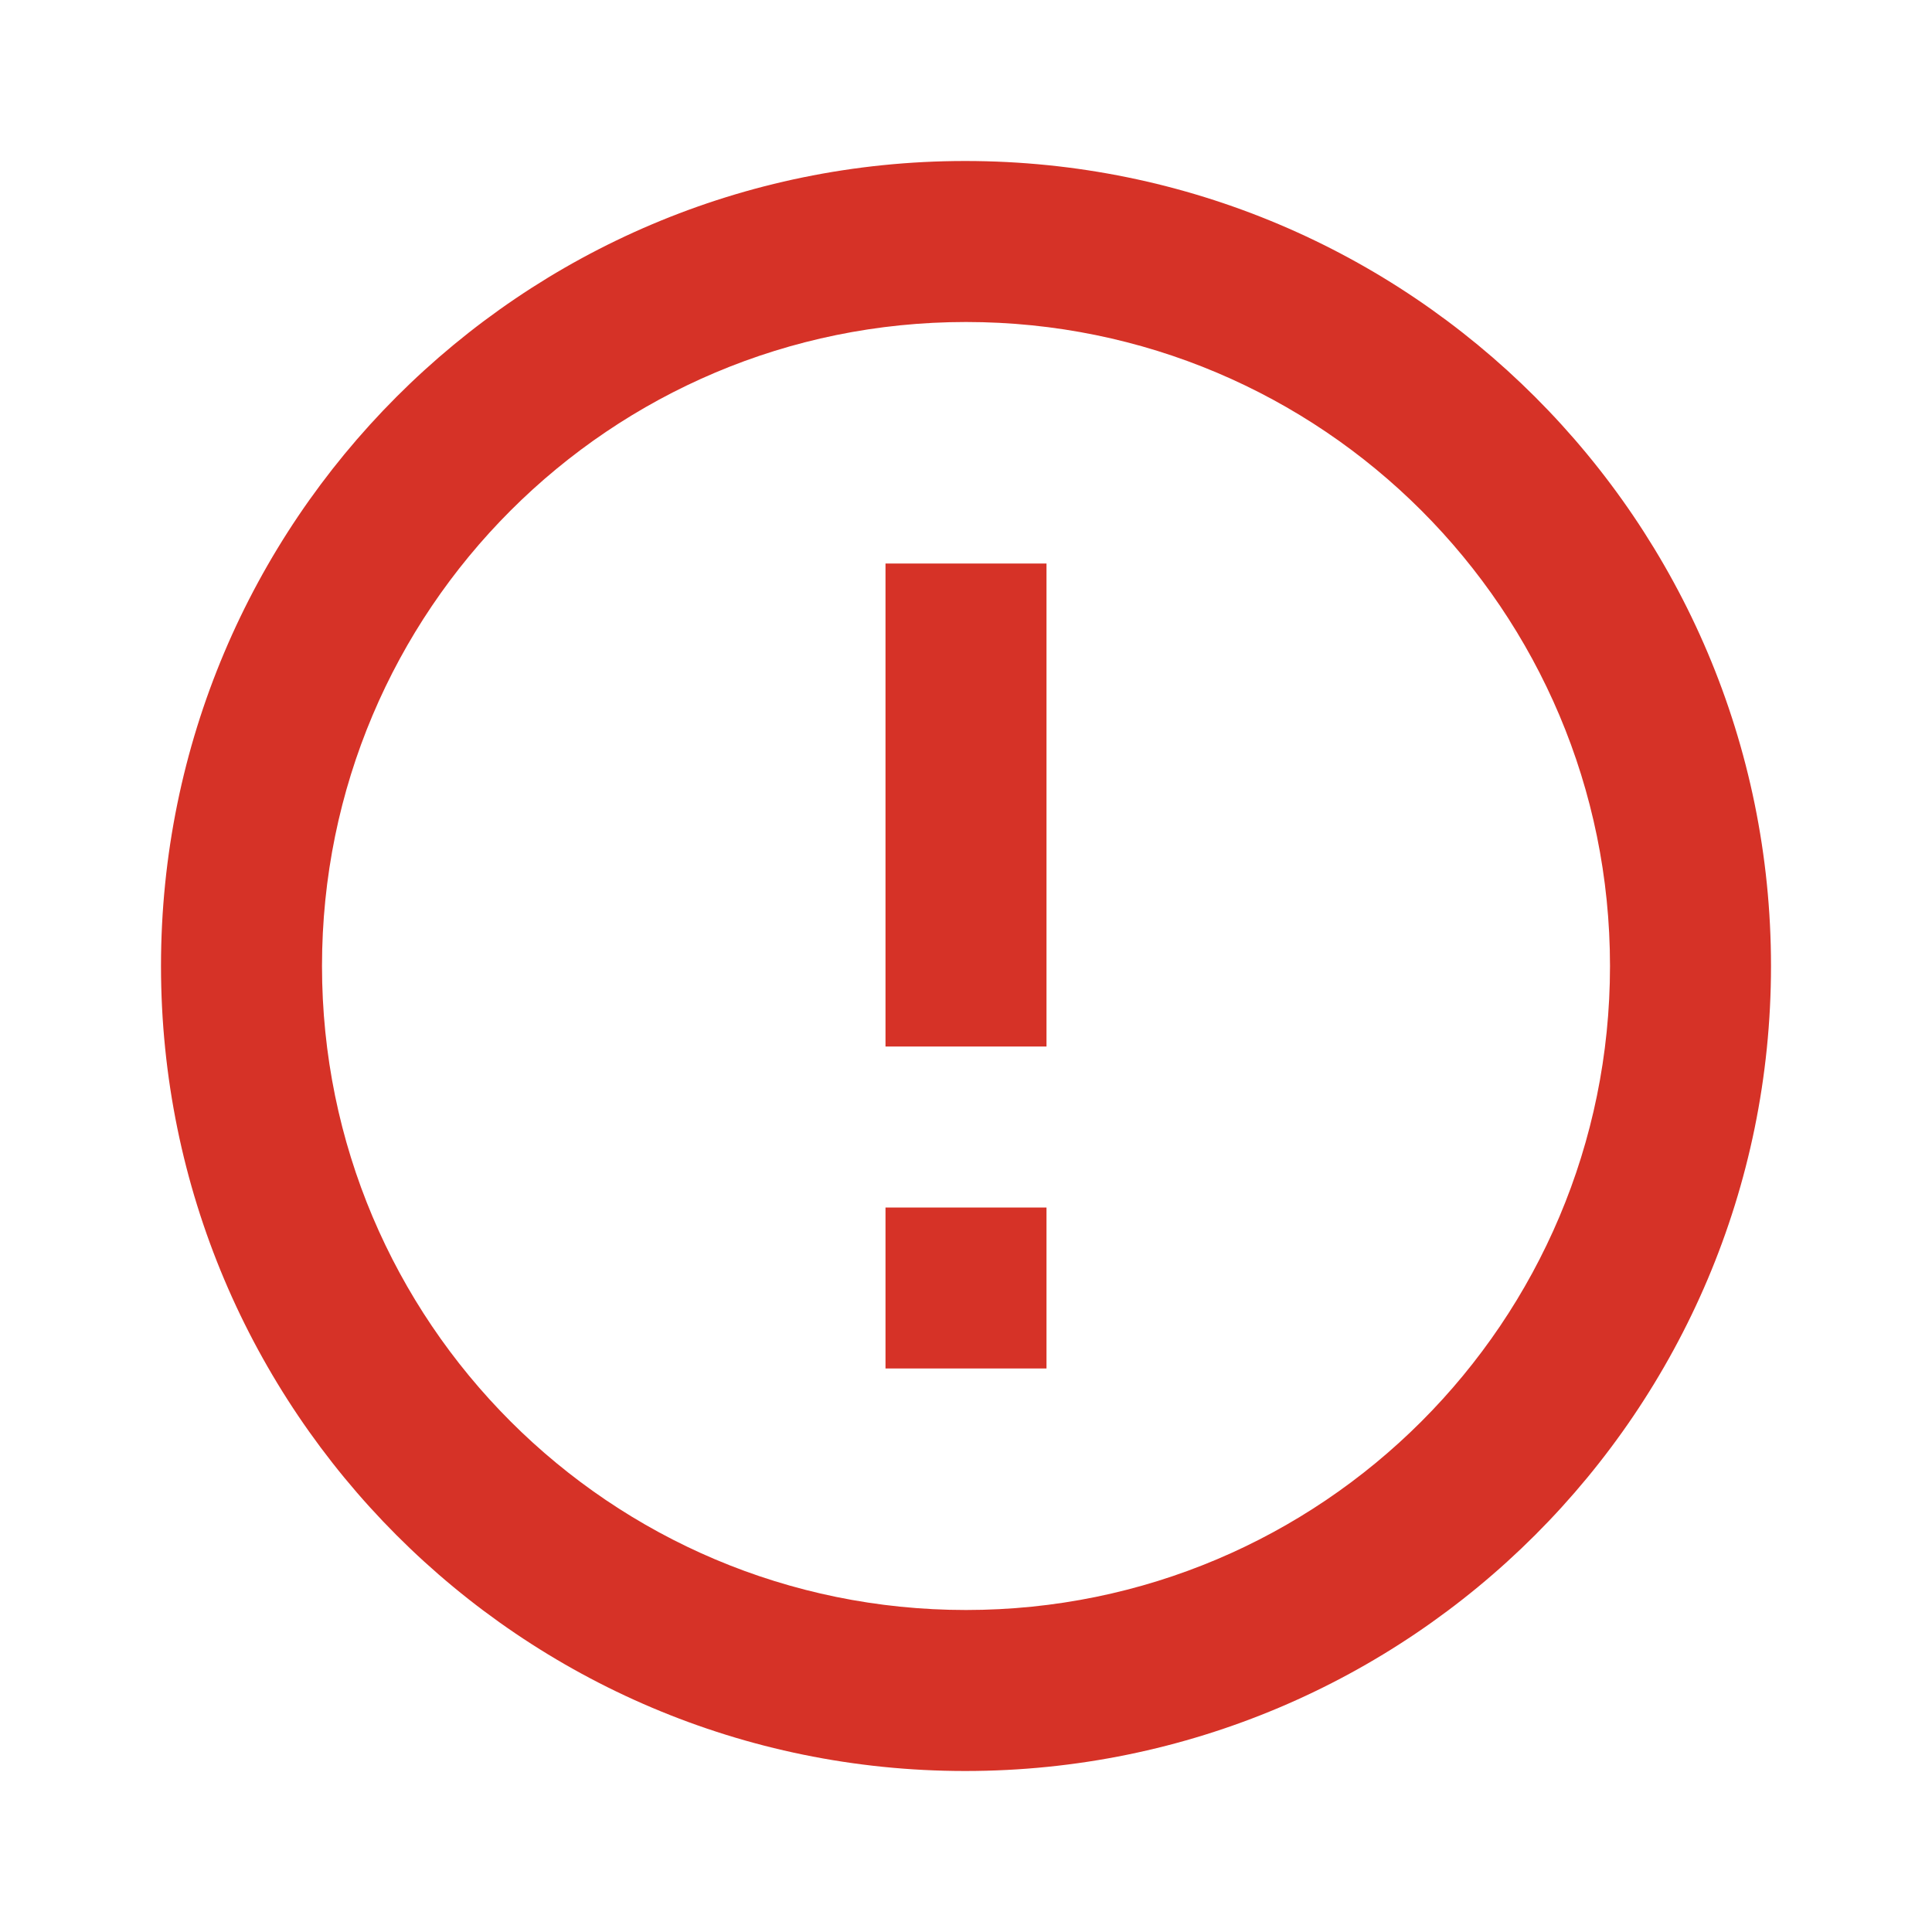
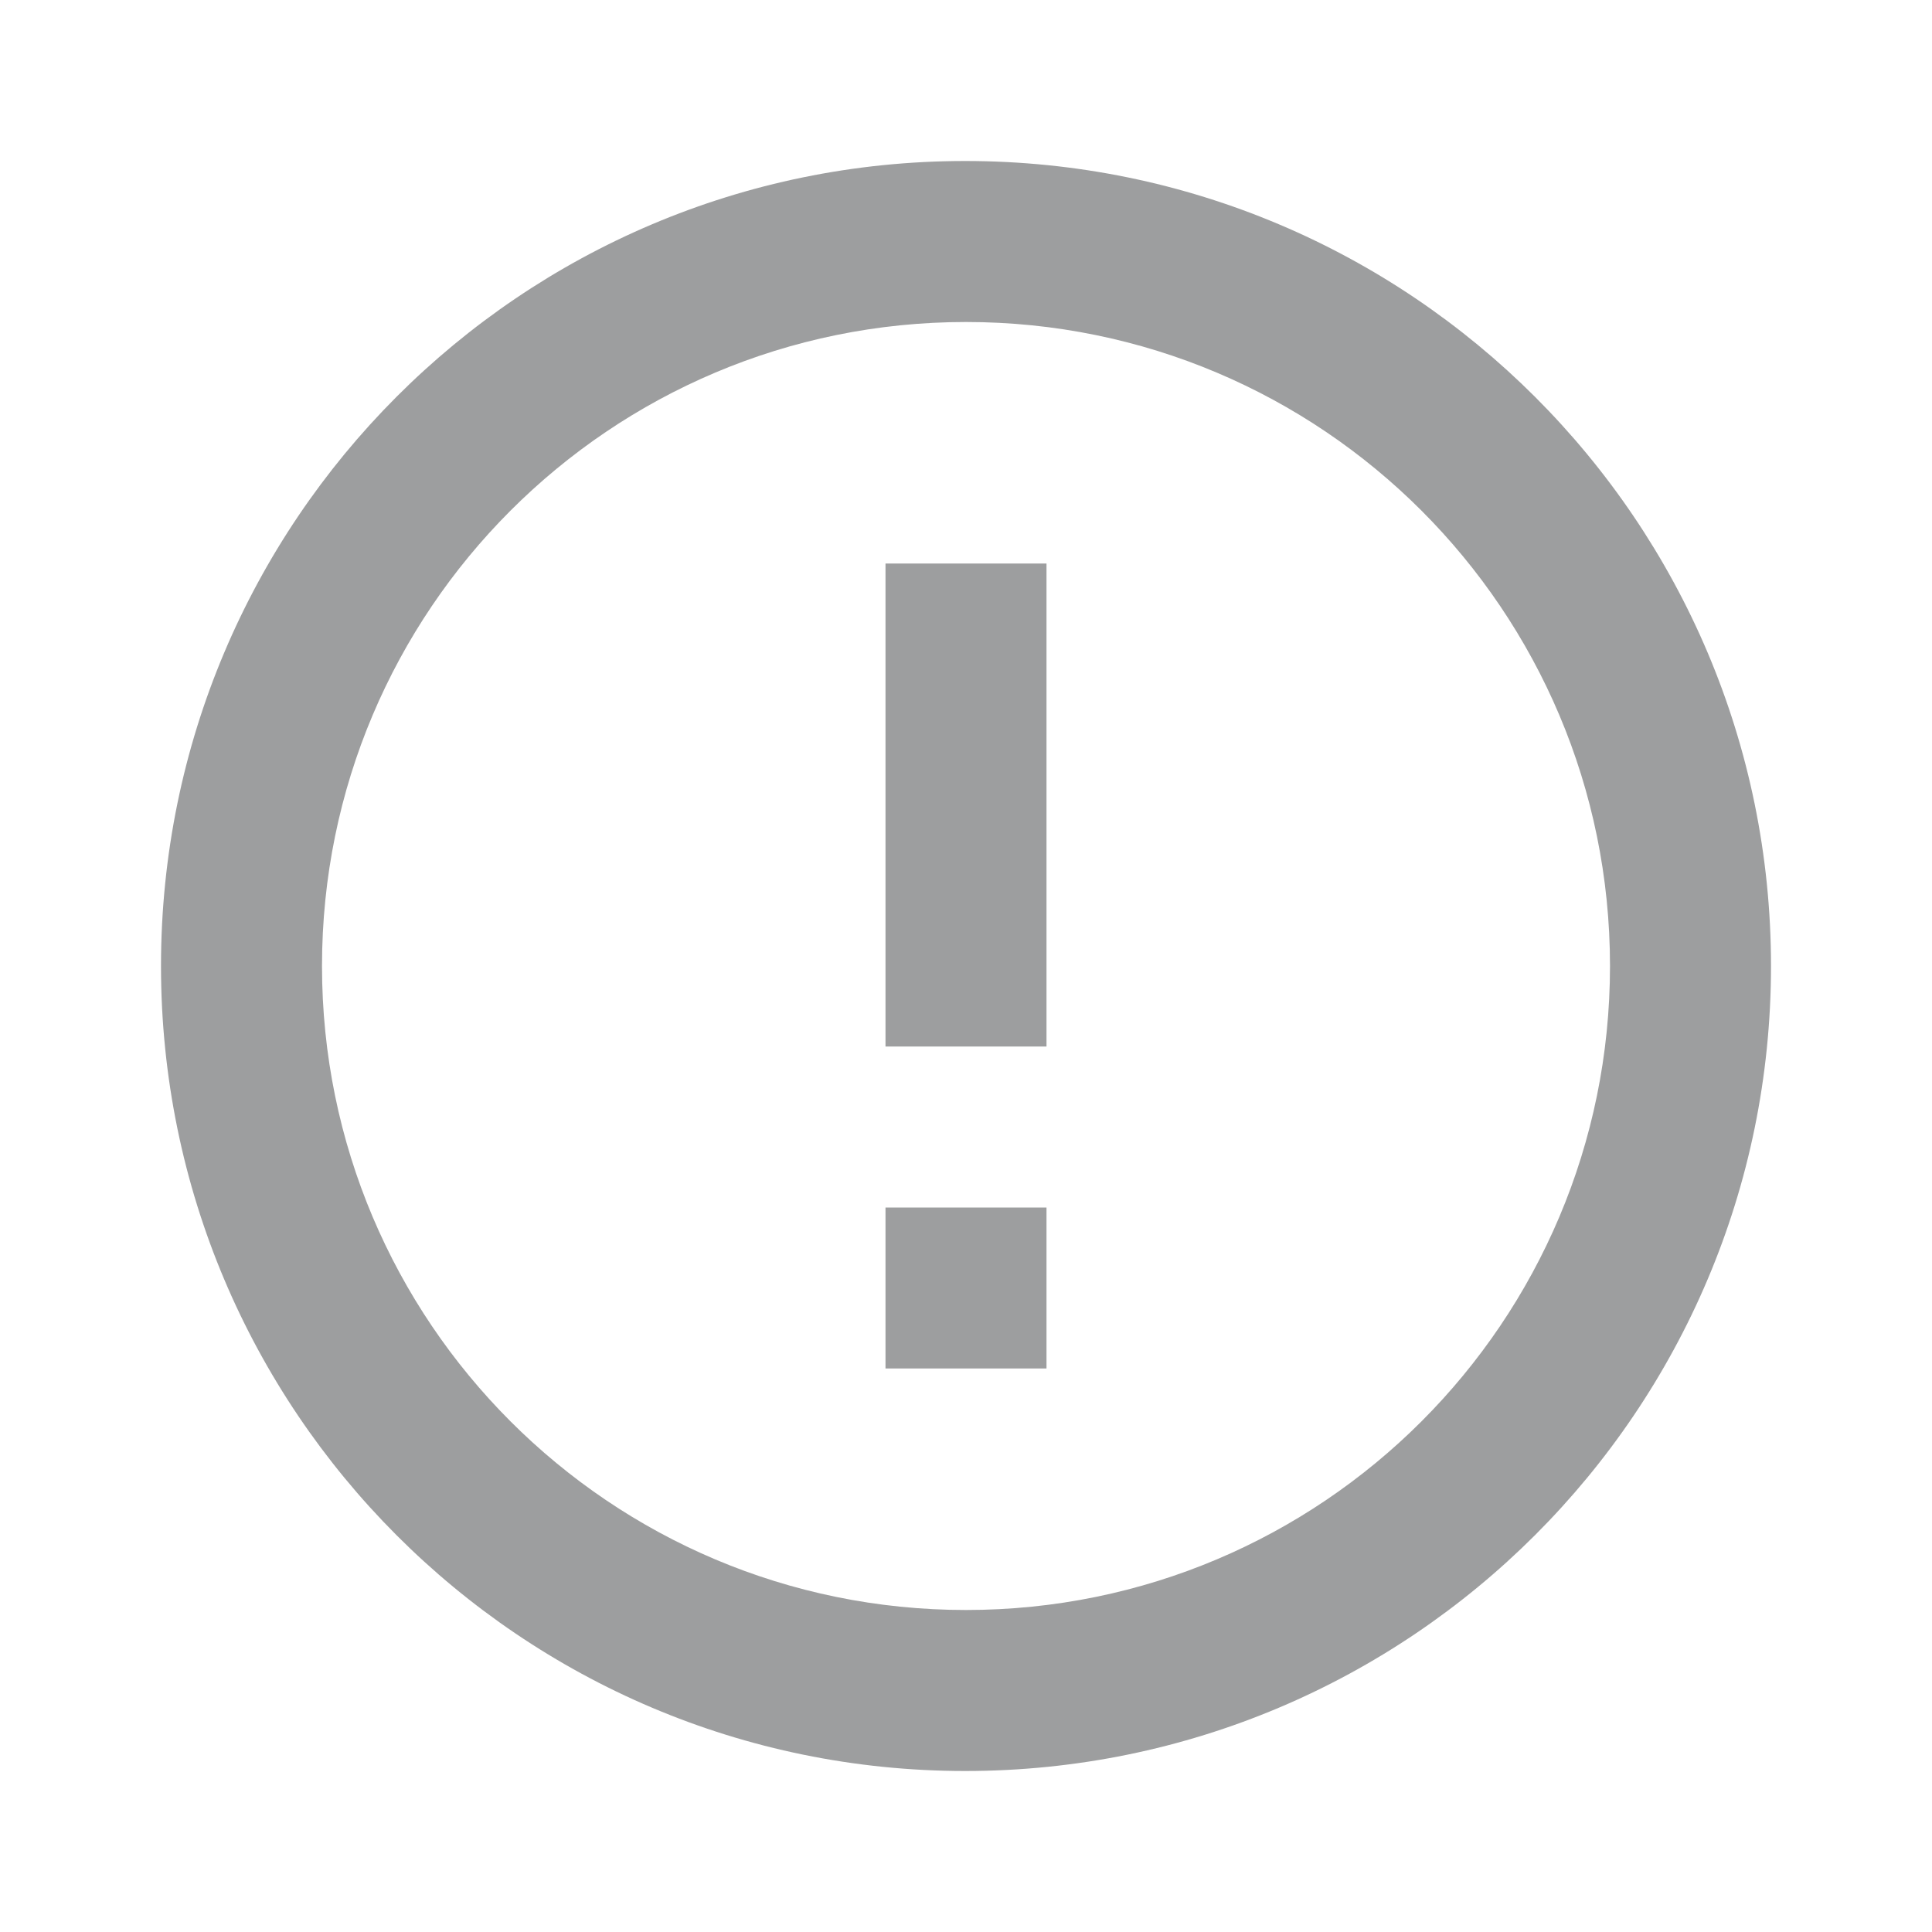
- <svg xmlns="http://www.w3.org/2000/svg" fill="#d63227" height="24" viewBox="0 0 24 24" width="24">
+ <svg xmlns="http://www.w3.org/2000/svg" fill="#9d9e9f" height="24" viewBox="0 0 24 24" width="24">
  <path d="M0 0h24v24H0V0z" fill="none" />
  <path d="M11 15h2v2h-2zm0-8h2v6h-2zm.99-5C6.47 2 2 6.48 2 12s4.47 10 9.99 10C17.52 22 22 17.52 22 12S17.52 2 11.99 2zM12 20c-4.42 0-8-3.58-8-8s3.58-8 8-8 8 3.58 8 8-3.58 8-8 8z" />
</svg>
